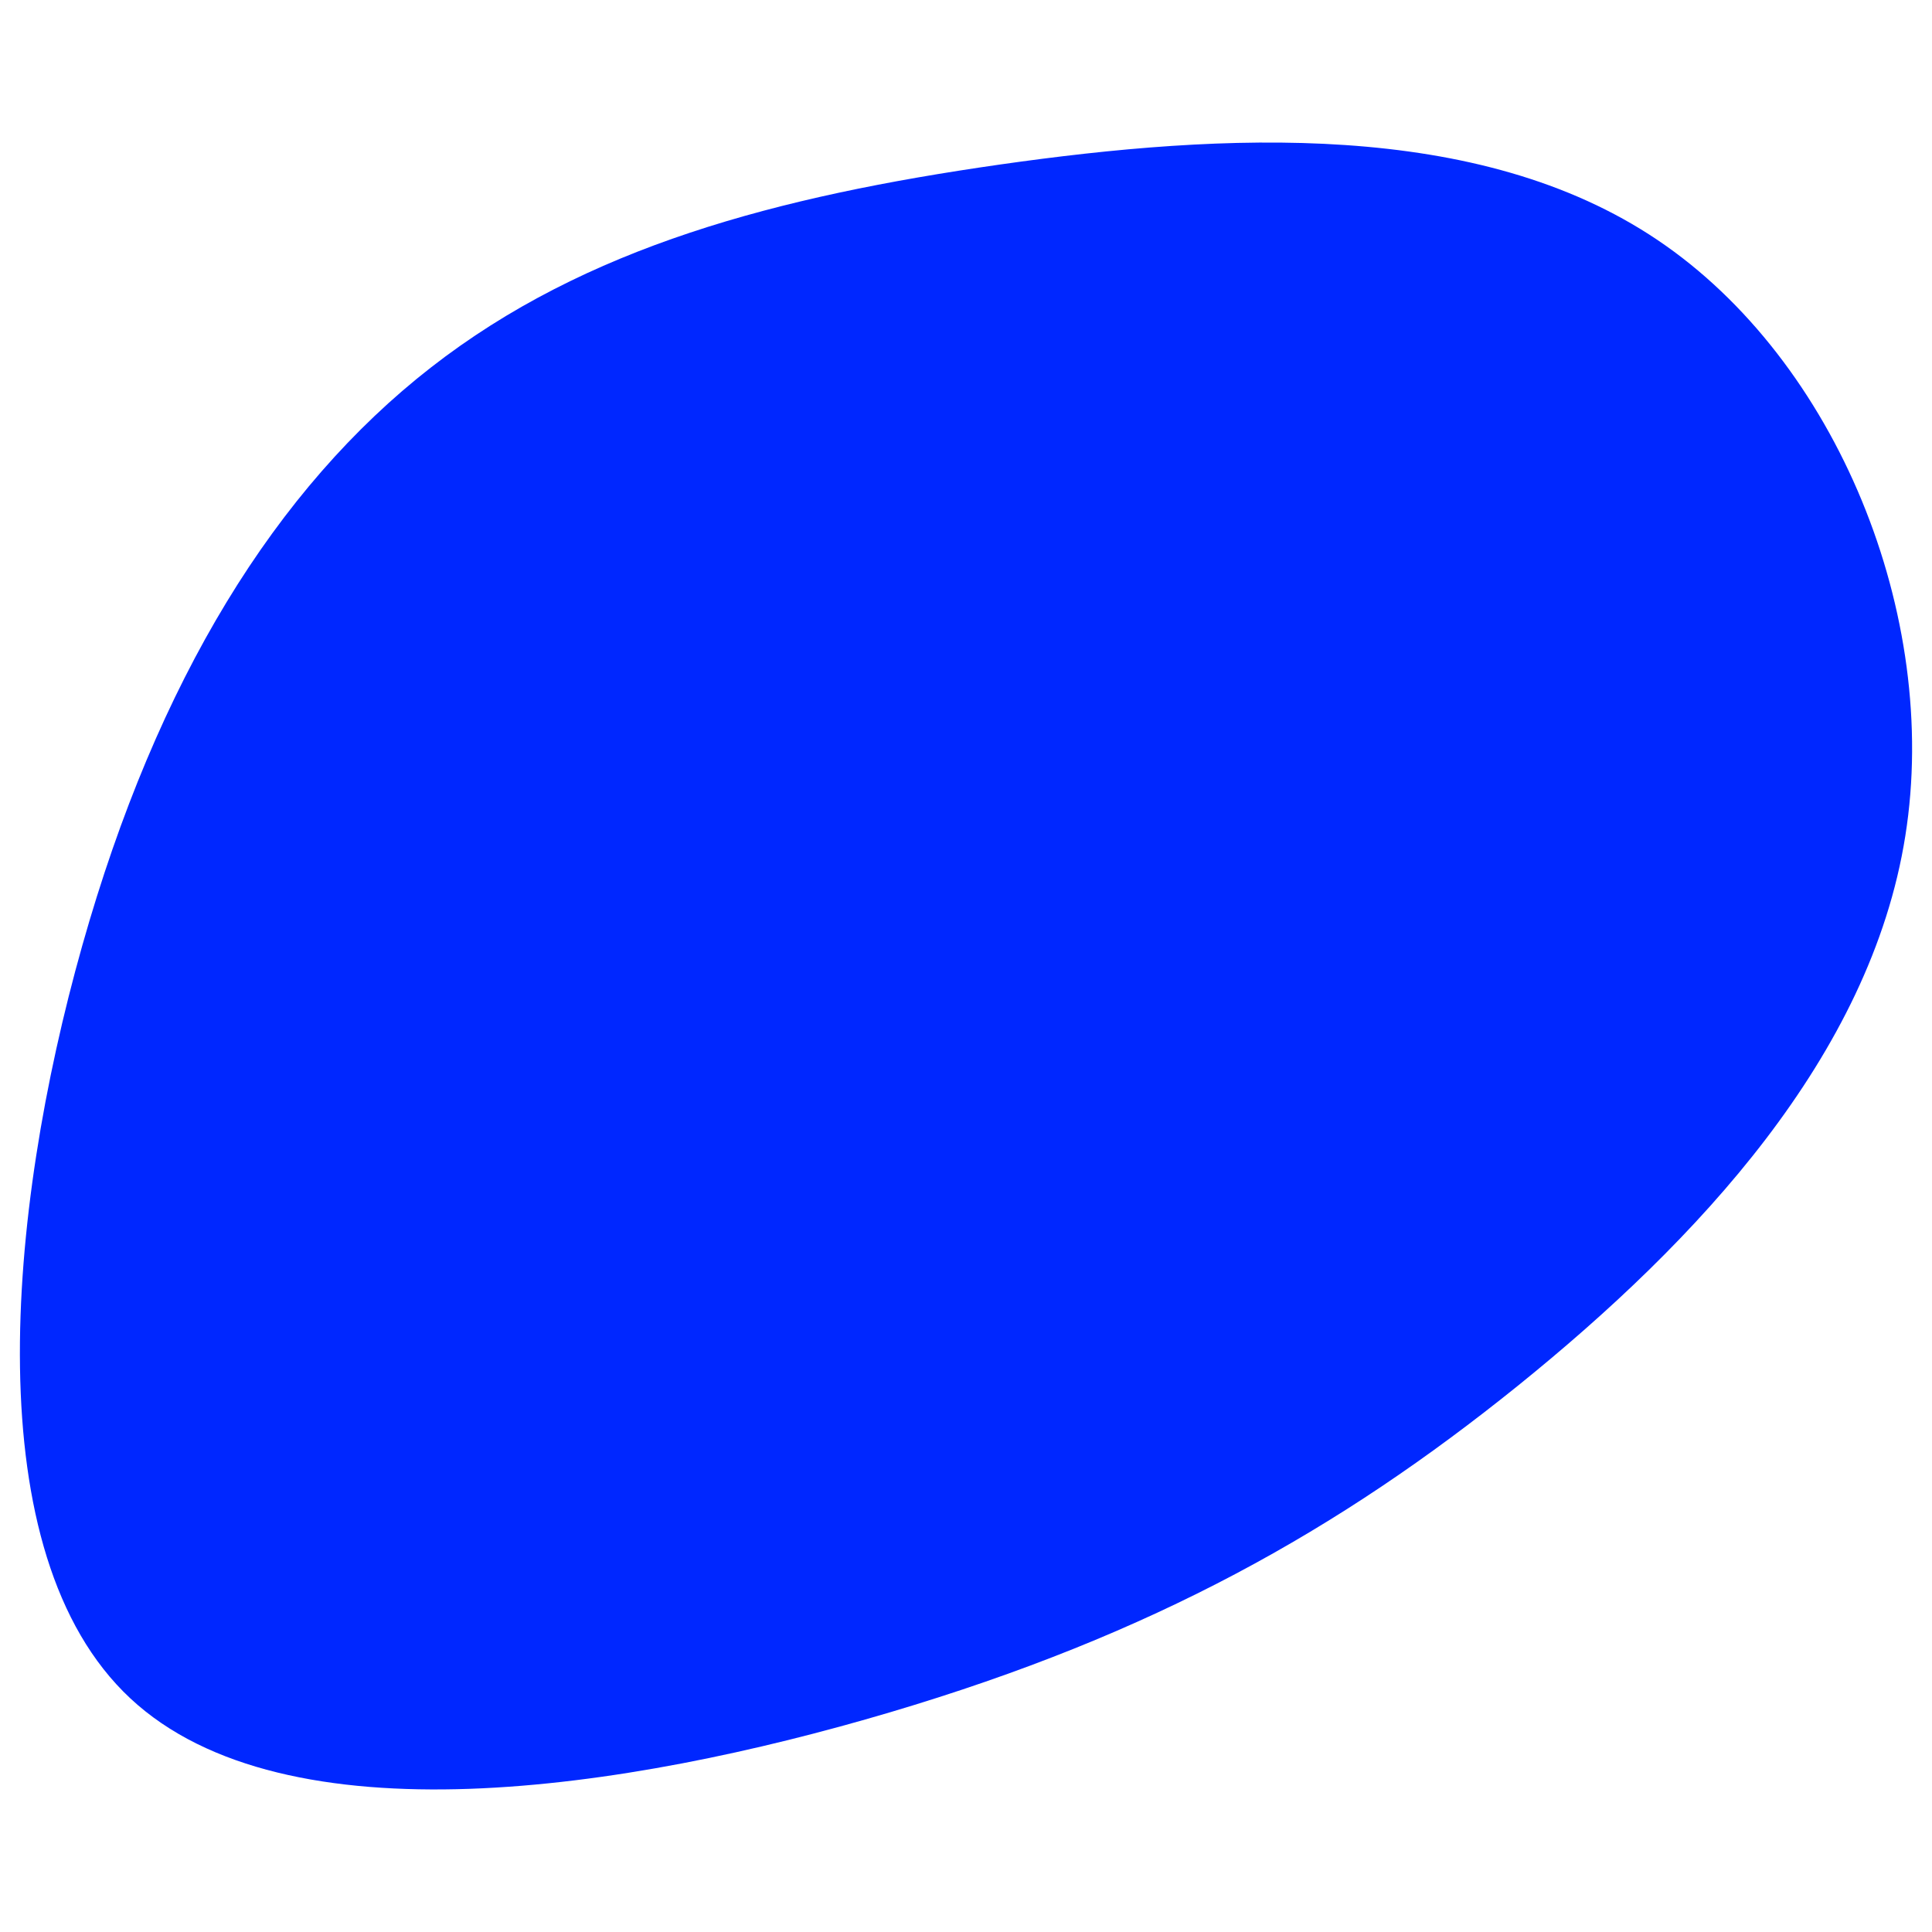
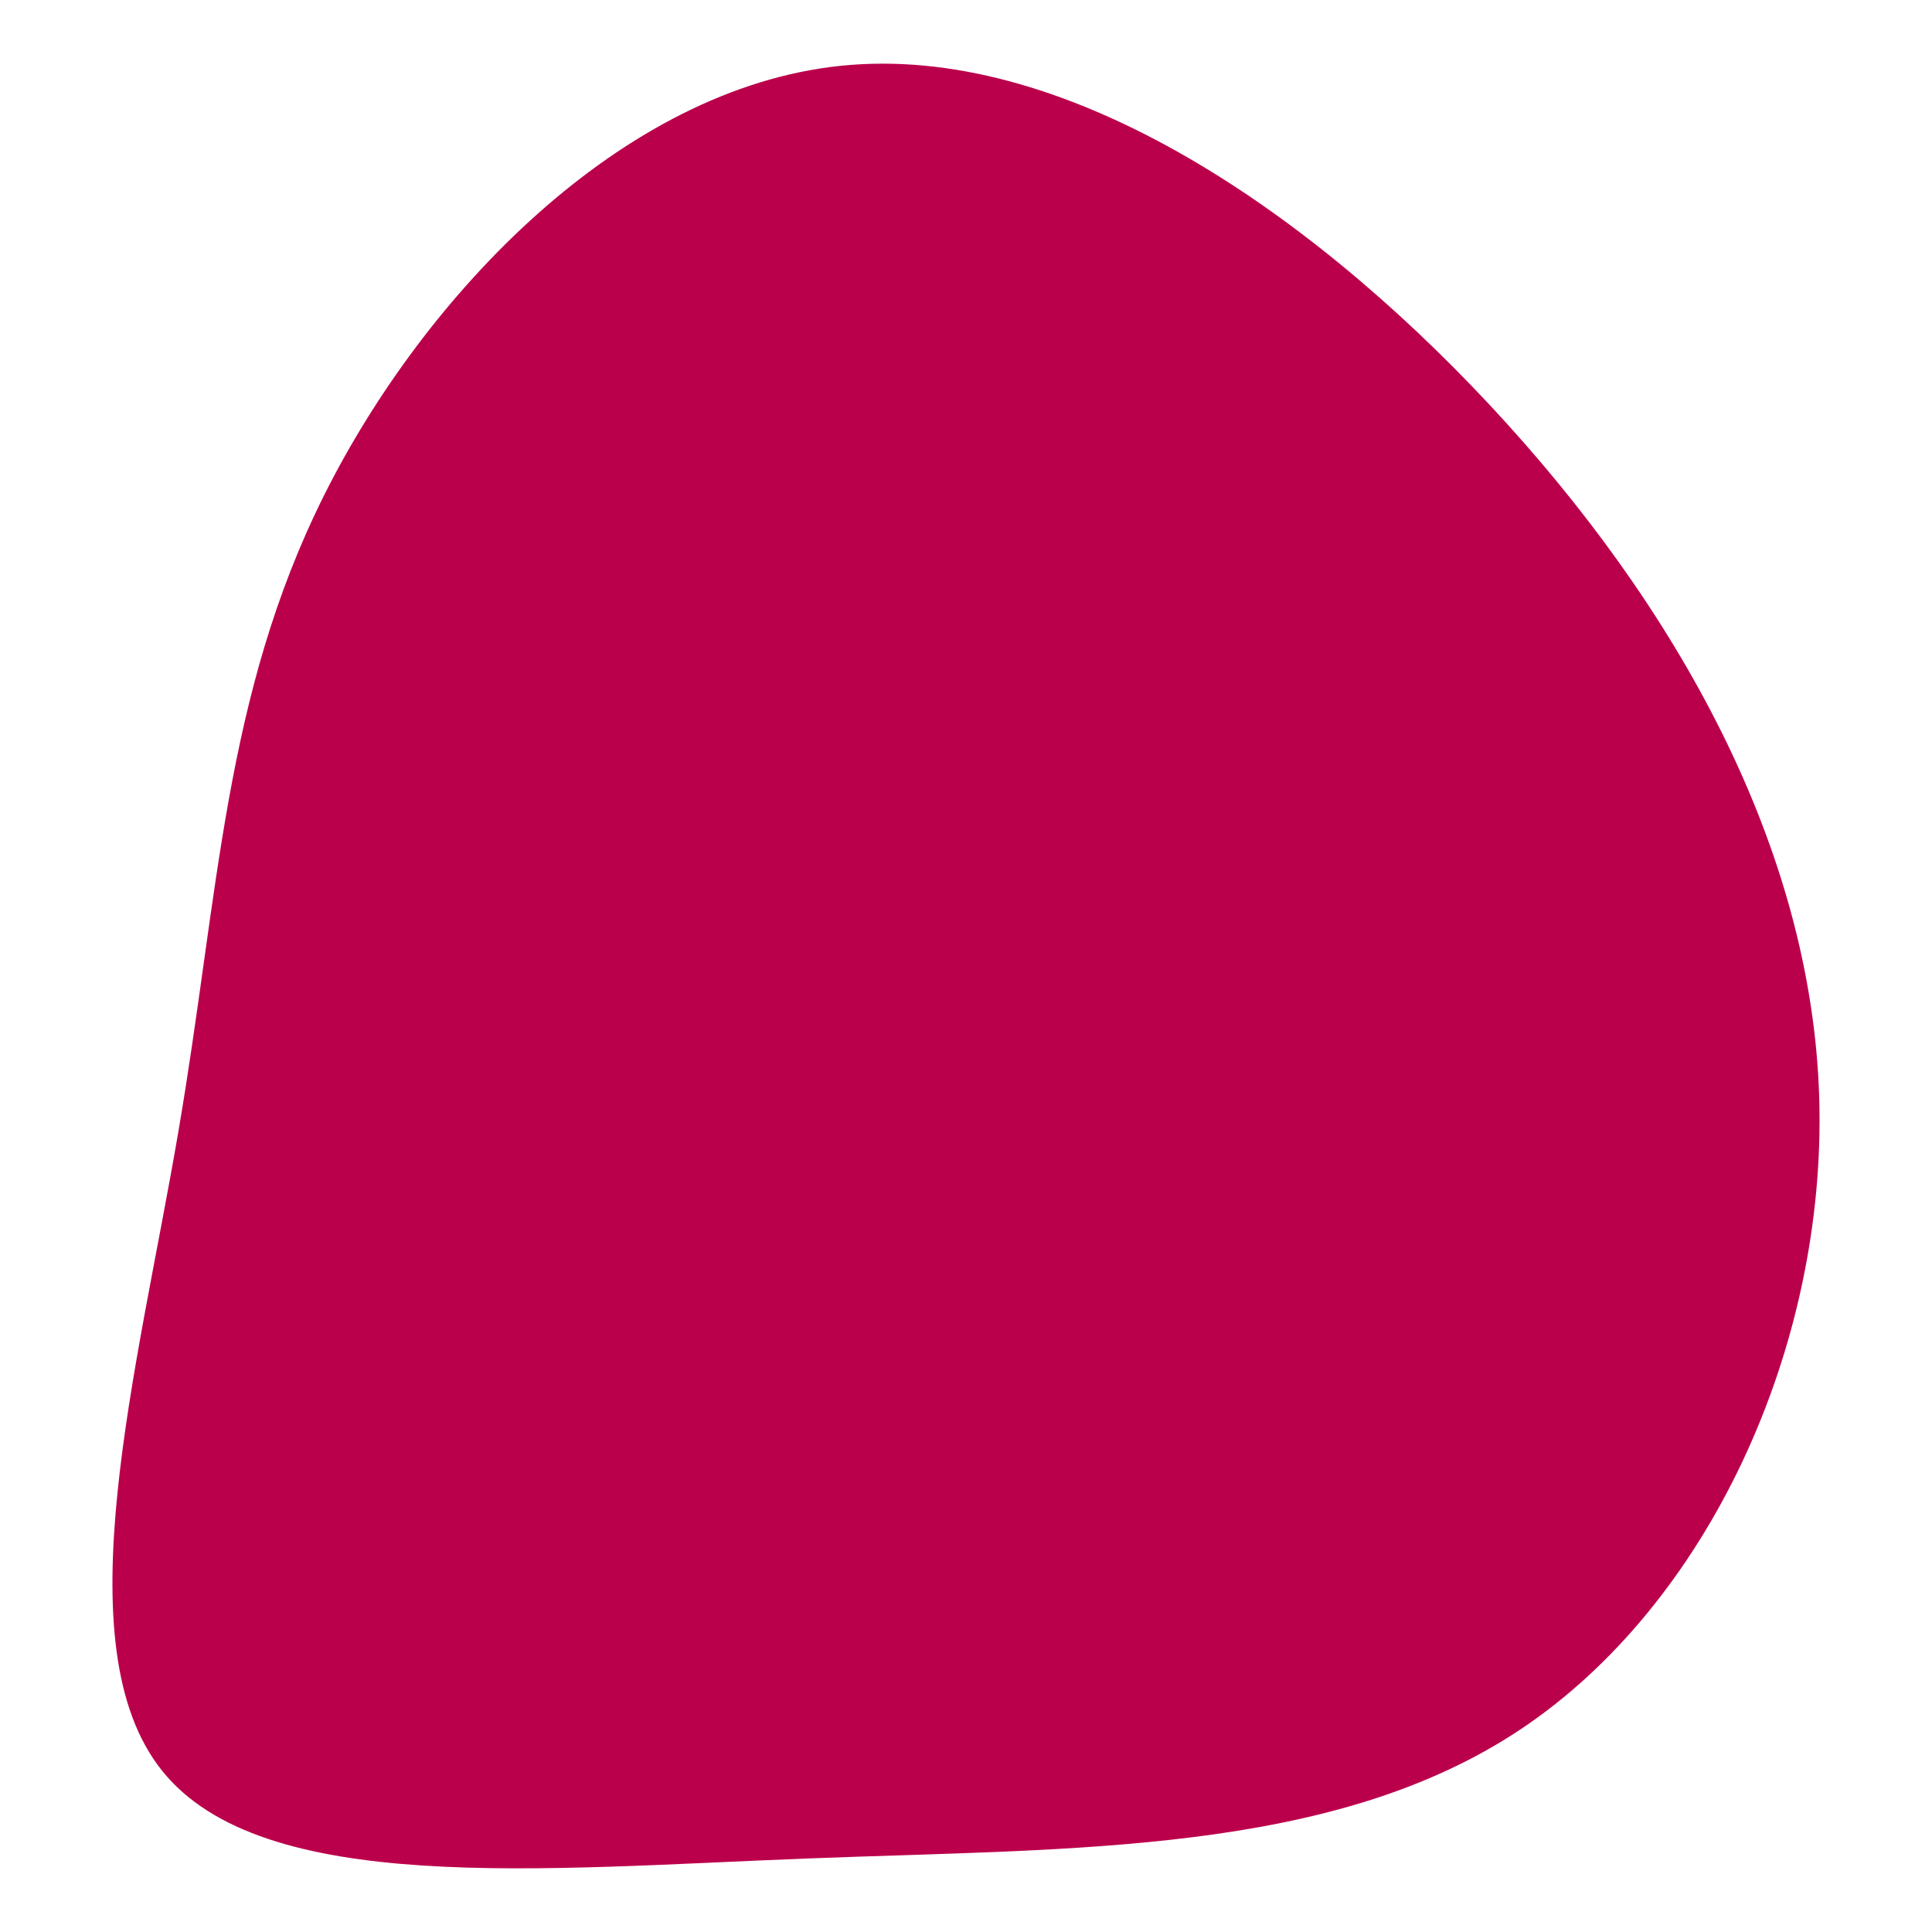
<svg xmlns="http://www.w3.org/2000/svg" id="visual" viewBox="0 0 900 900" width="900" height="900" version="1.1">
-   <g transform="translate(451.0819 405.6335)">
-     <path d="M321.1 -293.8C404.6 -237.6 452.8 -118.8 436.5 -16.3C420.3 86.3 339.5 172.5 256 239.9C172.5 307.2 86.3 355.6 -36.4 392C-159.1 428.4 -318.2 452.9 -390.4 385.5C-462.5 318.2 -447.8 159.1 -412.8 35C-377.8 -89.1 -322.5 -178.2 -250.4 -234.4C-178.2 -290.7 -89.1 -314.1 14.8 -329C118.8 -343.8 237.6 -350.1 321.1 -293.8" fill="#0027ff" />
+   <g transform="translate(381.2619 507.8409)">
+     <path d="M312.8 -319.1C400.3 -225.3 462.7 -112.7 466.2 3.5C469.7 119.7 414.5 239.5 327 297.8C239.5 356.1 119.7 353.1 -4.8 357.9C-129.4 362.7 -258.8 375.5 -305.7 317.1C-352.6 258.8 -316.9 129.4 -298.1 18.9C-279.2 -91.7 -277.1 -183.4 -230.3 -277.1C-183.4 -370.9 -91.7 -466.7 10.5 -477.2C112.7 -487.7 225.3 -412.8 312.8 -319.1" fill="#BB004B" />
  </g>
</svg>
